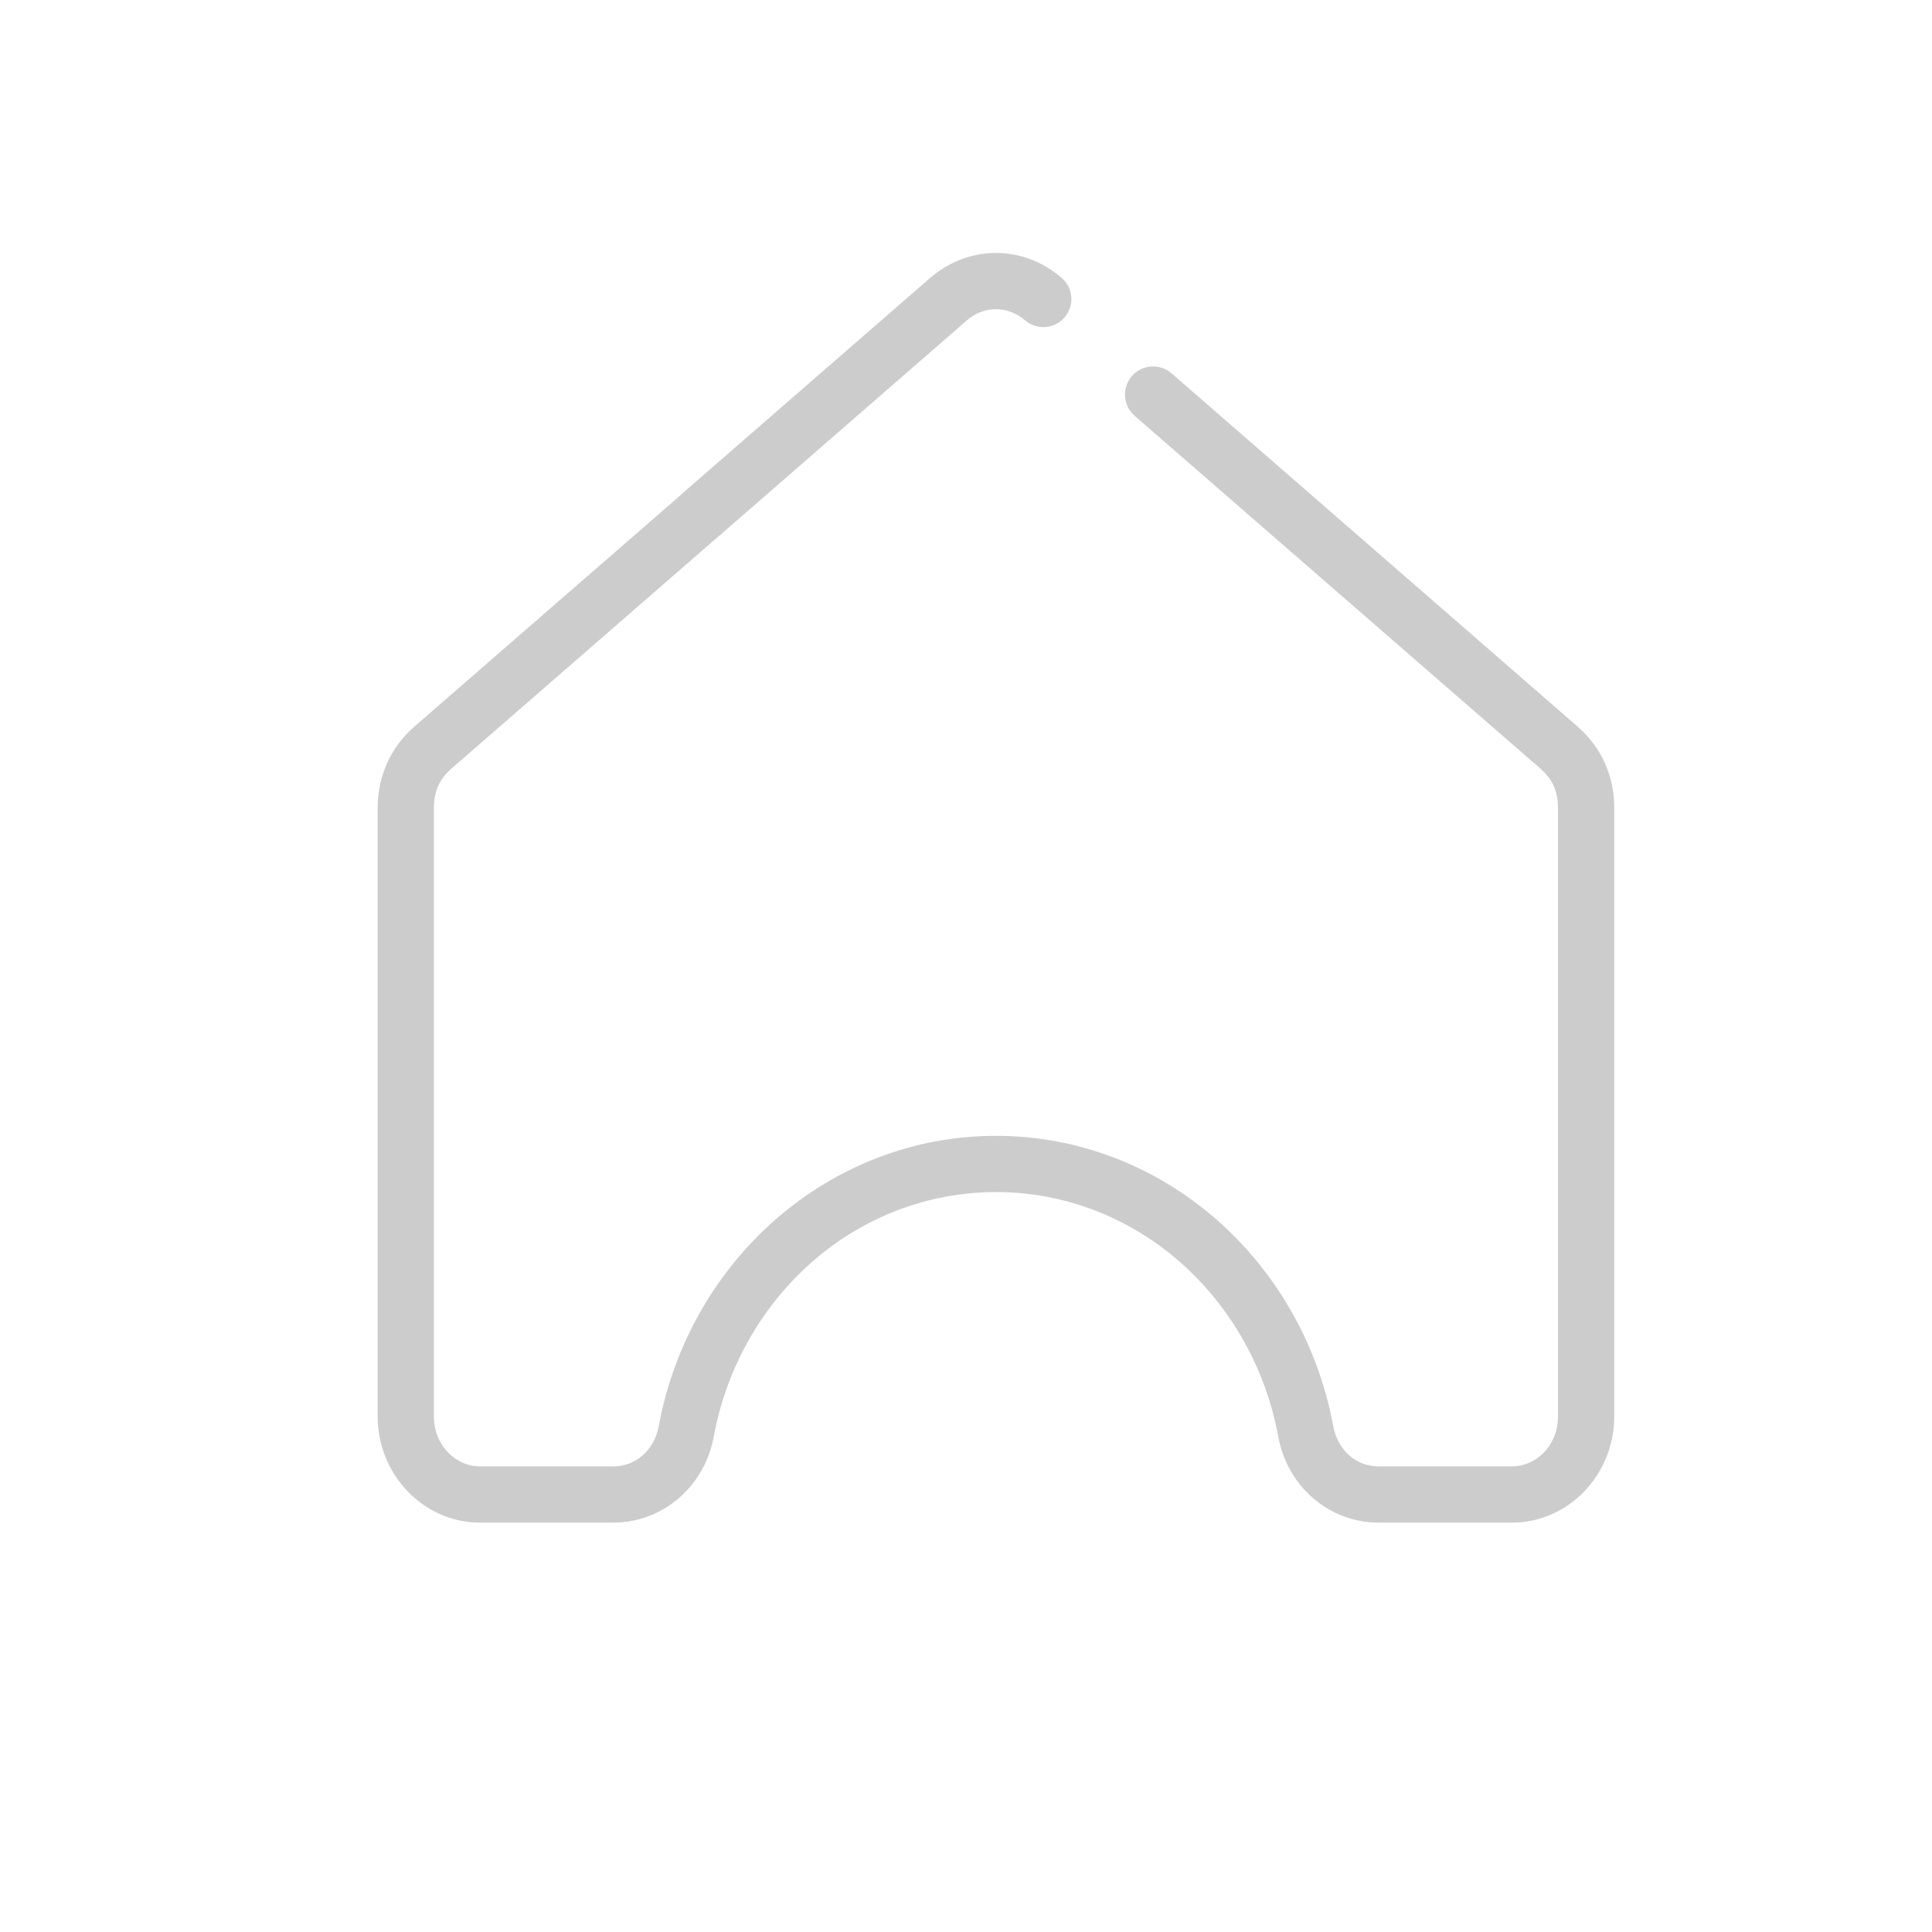
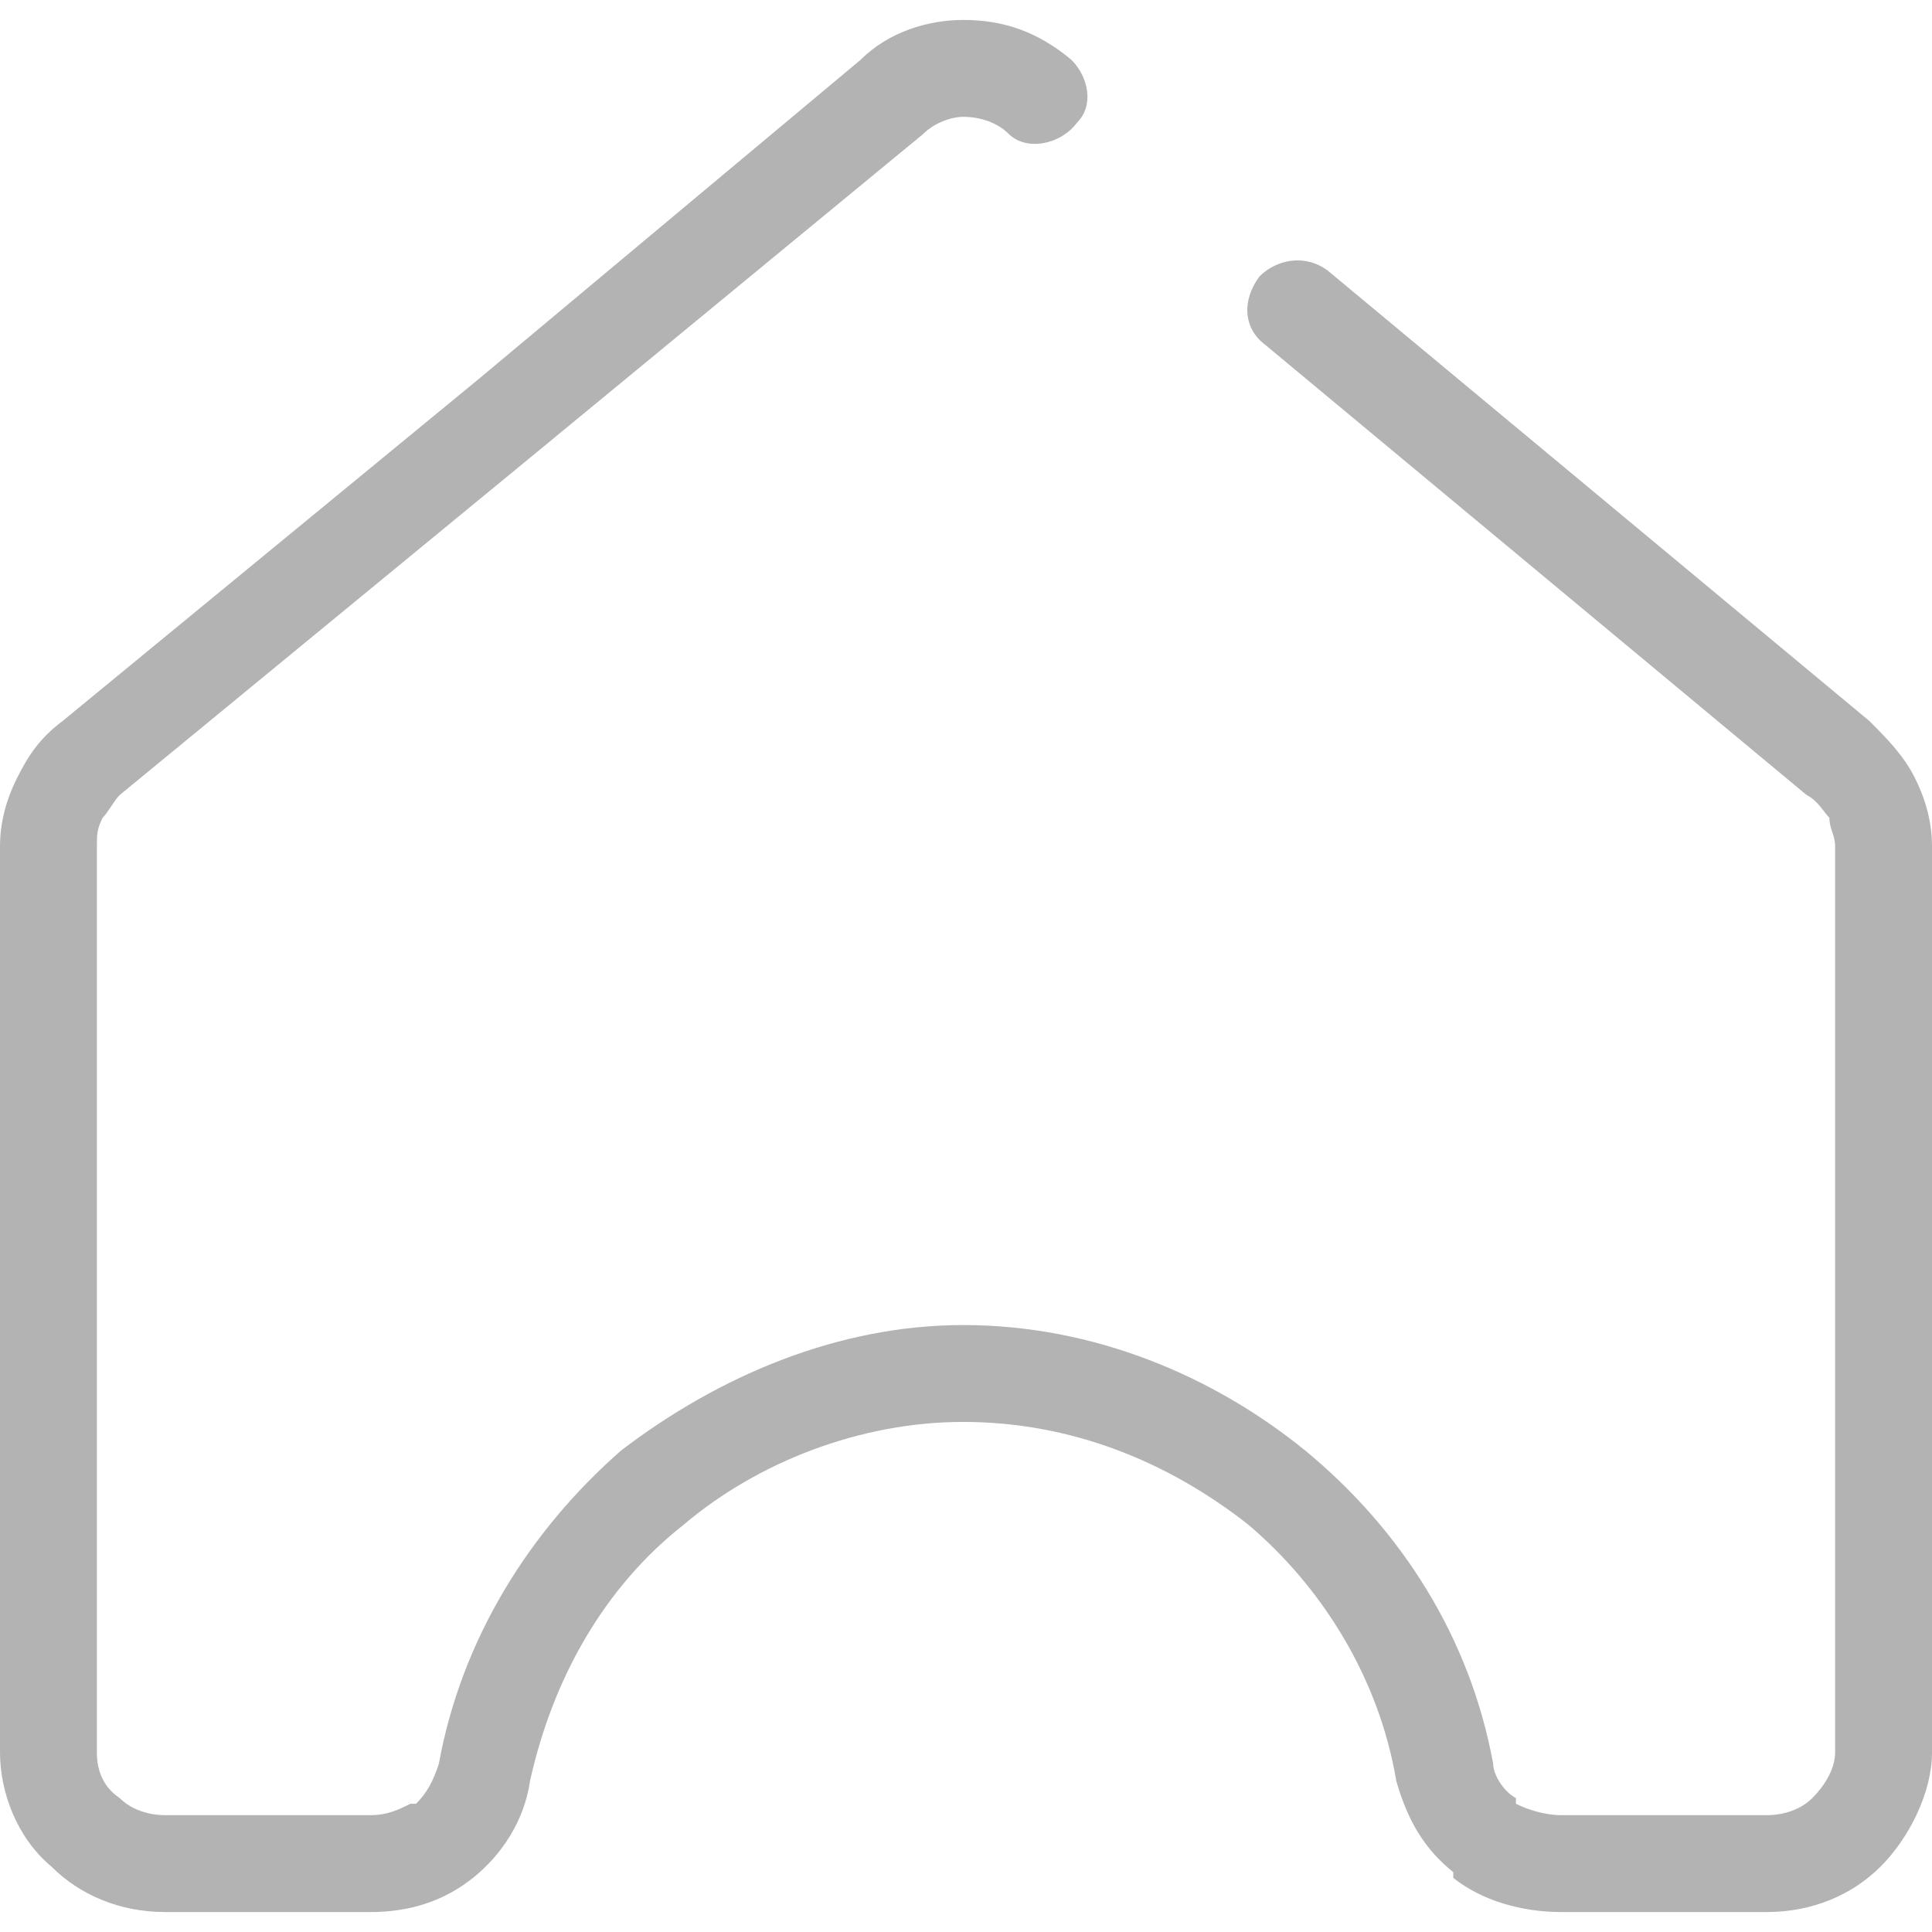
- <svg xmlns="http://www.w3.org/2000/svg" xml:space="preserve" width="23" height="23" version="1.1" style="shape-rendering:geometricPrecision; text-rendering:geometricPrecision; image-rendering:optimizeQuality; fill-rule:evenodd; clip-rule:evenodd" viewBox="0 0 16933 16933">
-   <defs>
-     <style type="text/css">
-    
-     .fil0 {fill:#CCCCCC;fill-rule:nonzero}
-    
-   </style>
-   </defs>
-   <g id="Layer_x0020_1">
-     <path class="fil0" d="M9944 3644c-102,-90 -113,-245 -24,-348 90,-102 245,-113 348,-24l3560 3097 13 12c97,88 173,191 225,307 54,121 82,253 82,391l0 5338c0,252 -100,483 -259,651 -163,171 -390,277 -638,277l-1168 0c-218,0 -419,-80 -576,-216 -153,-132 -264,-320 -304,-539 -114,-617 -432,-1159 -877,-1543 -434,-374 -990,-599 -1597,-599 -606,0 -1163,225 -1597,599 -444,384 -762,926 -876,1543 -40,219 -151,406 -305,539 -157,136 -358,216 -575,216l-1169 0c-248,0 -474,-106 -637,-277 -160,-168 -260,-399 -260,-651l0 -5338c0,-138 29,-270 83,-391 54,-121 134,-228 237,-318l3 -3 2349 -2042 -1 -1 2171 -1888 20 -16c164,-135 361,-203 557,-203 204,0 408,73 576,219 103,89 114,244 25,346 -88,103 -243,114 -346,25 -75,-64 -165,-97 -255,-97 -85,0 -170,29 -242,87l-12 10 -2170 1888 -1 0 0 0 -2348 2042 -2 2c-51,44 -89,95 -114,150 -24,54 -37,119 -37,190l0 5338c0,122 47,233 123,312 72,76 172,123 281,123l1169 0c97,0 186,-35 254,-94 72,-62 124,-152 143,-256 134,-730 511,-1370 1038,-1826 522,-450 1190,-721 1918,-721 728,0 1397,271 1918,721 527,455 904,1096 1039,1826 19,105 71,194 142,256 68,59 158,94 255,94l1168 0c109,0 209,-47 282,-123 75,-79 122,-190 122,-312l0 -5338c0,-71 -13,-136 -37,-190 -23,-51 -58,-98 -103,-140l-10 -9 -3561 -3096z" />
-   </g>
+ <svg xmlns="http://www.w3.org/2000/svg" xml:space="preserve" width="23" height="23" version="1.0" style="shape-rendering:geometricPrecision;text-rendering:geometricPrecision;image-rendering:optimizeQuality;fill-rule:evenodd;clip-rule:evenodd" viewBox="0 0 339 330">
+   <path d="M222 56c-4-3-4-8-1-12 3-3 8-4 12-1l95 79c3 3 6 6 8 10s3 8 3 12v159c0 7-4 15-9 20s-12 8-20 8h-36c-7 0-14-2-19-6v-1c-5-4-8-9-10-16-3-18-13-34-26-45-14-11-31-18-50-18-18 0-36 7-49 18-14 11-23 27-27 45-1 7-5 13-10 17s-11 6-18 6H29c-8 0-15-3-20-8-6-5-9-13-9-20V144c0-4 1-8 3-12s4-7 8-10l73-60 67-56c5-5 12-7 18-7 7 0 13 2 19 7 3 3 4 8 1 11-3 4-9 5-12 2-2-2-5-3-8-3-2 0-5 1-7 3L94 75l-73 60c-1 1-2 3-3 4-1 2-1 3-1 5v159c0 3 1 6 4 8 2 2 5 3 8 3h36c3 0 5-1 7-2h1c2-2 3-4 4-7 4-22 16-41 32-55 17-13 38-22 60-22 23 0 44 9 60 22 17 14 29 33 33 55 0 2 2 5 4 6v1c2 1 5 2 8 2h36c3 0 6-1 8-3s4-5 4-8V144c0-2-1-3-1-5-1-1-2-3-4-4l-95-79z" style="fill:#b3b3b3;fill-rule:nonzero" />
</svg>
